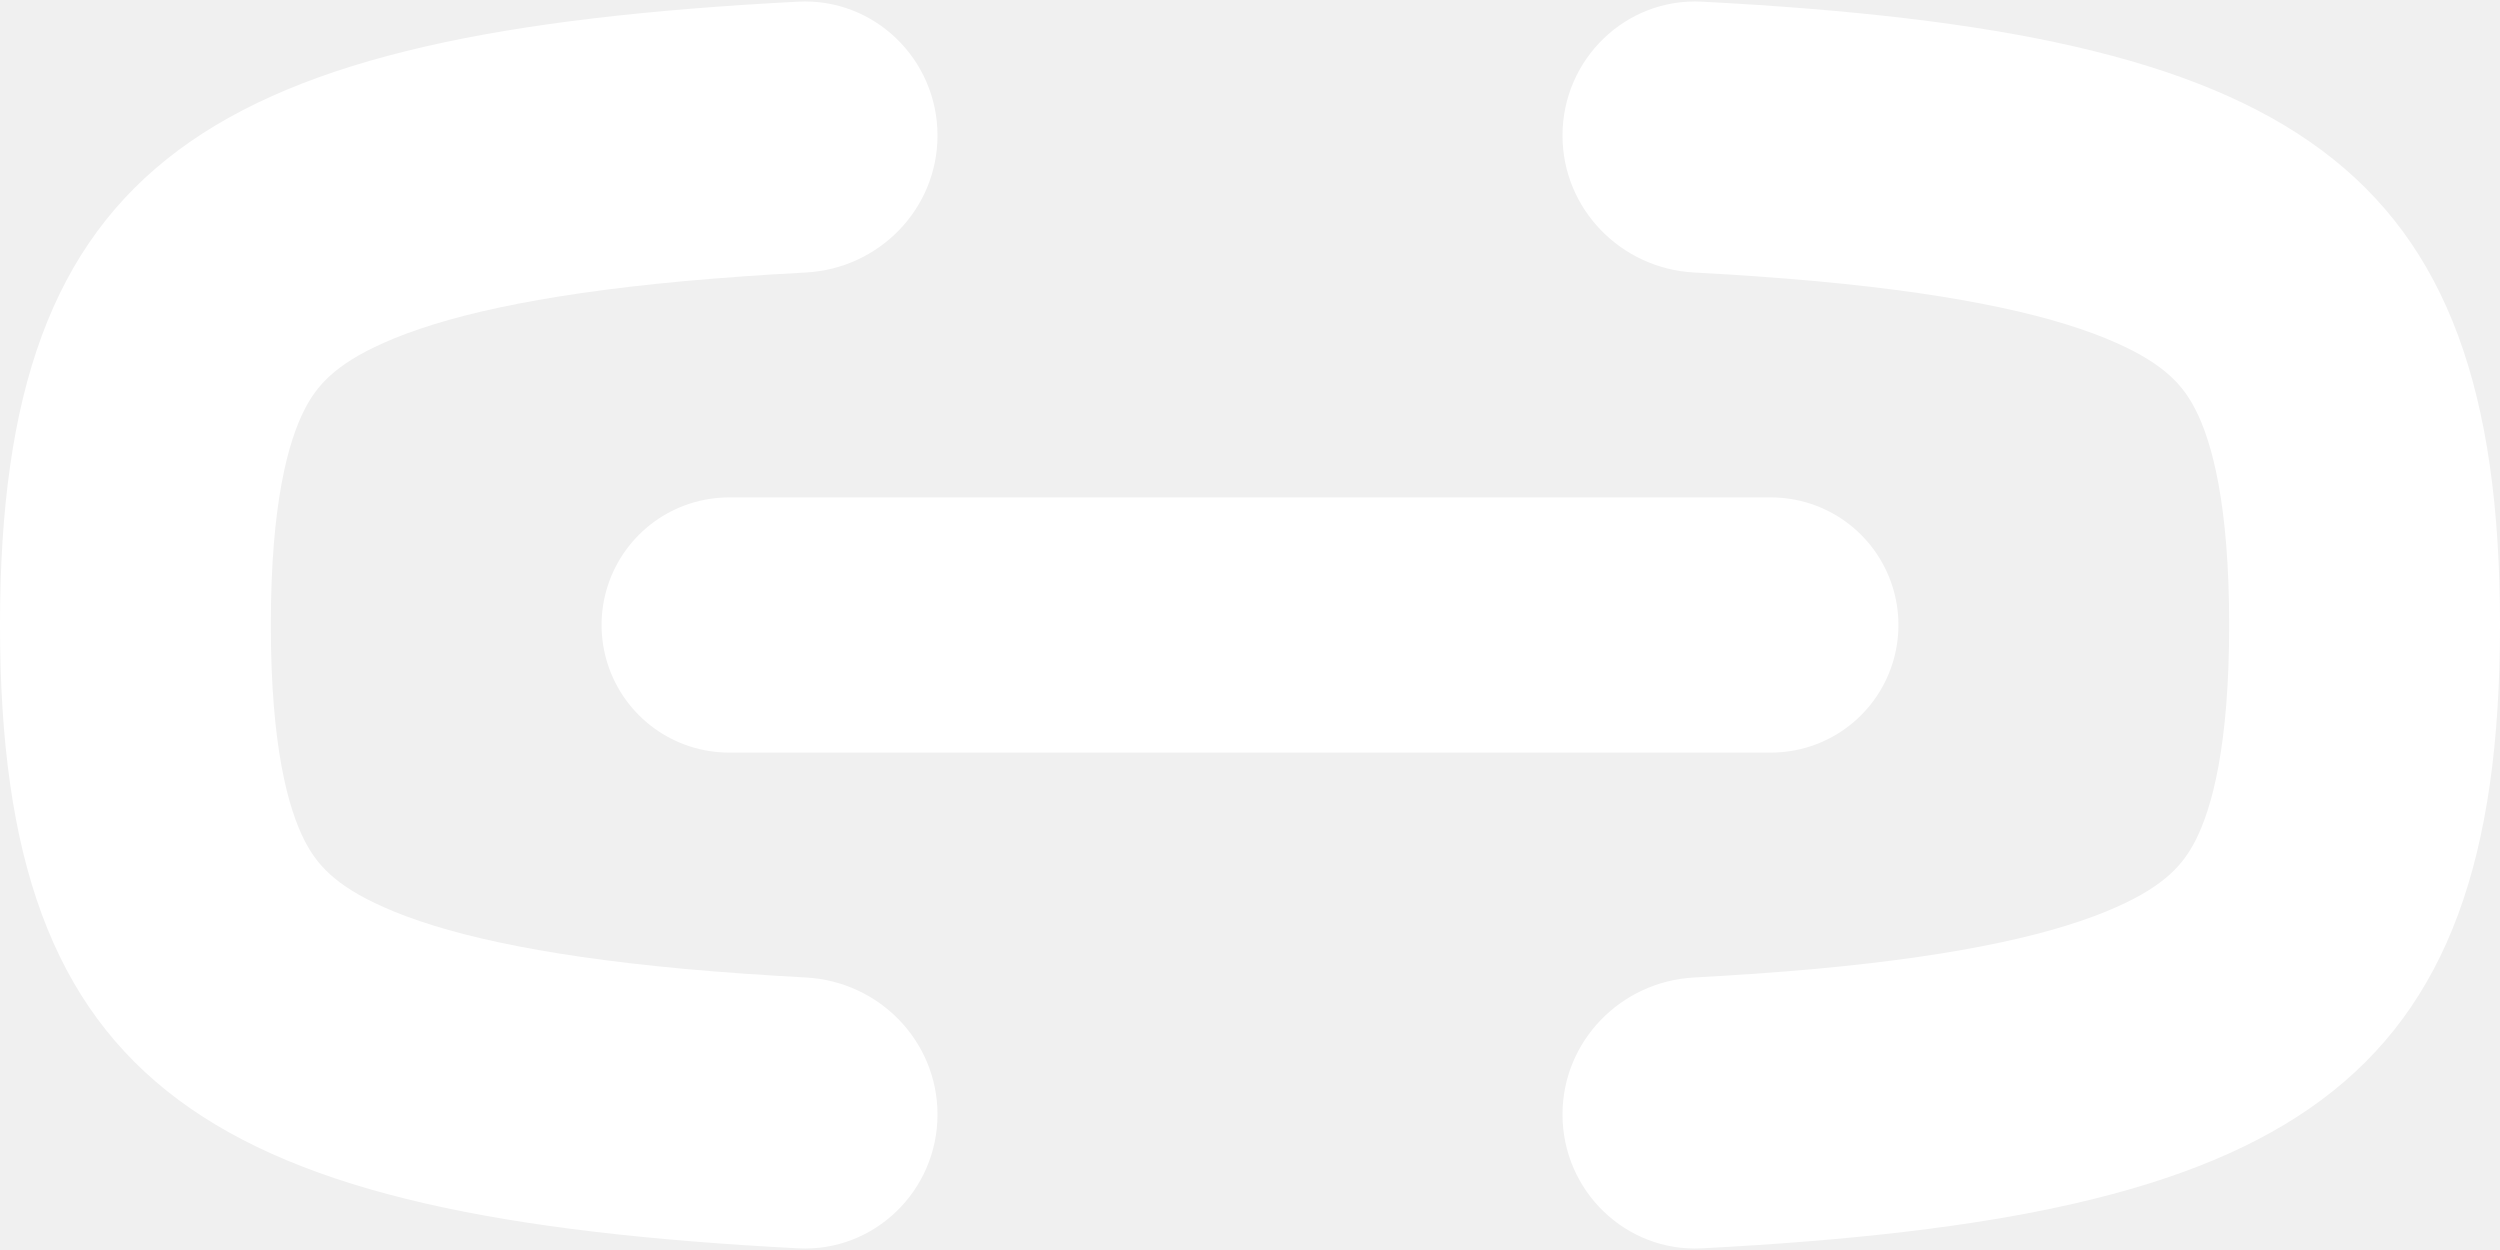
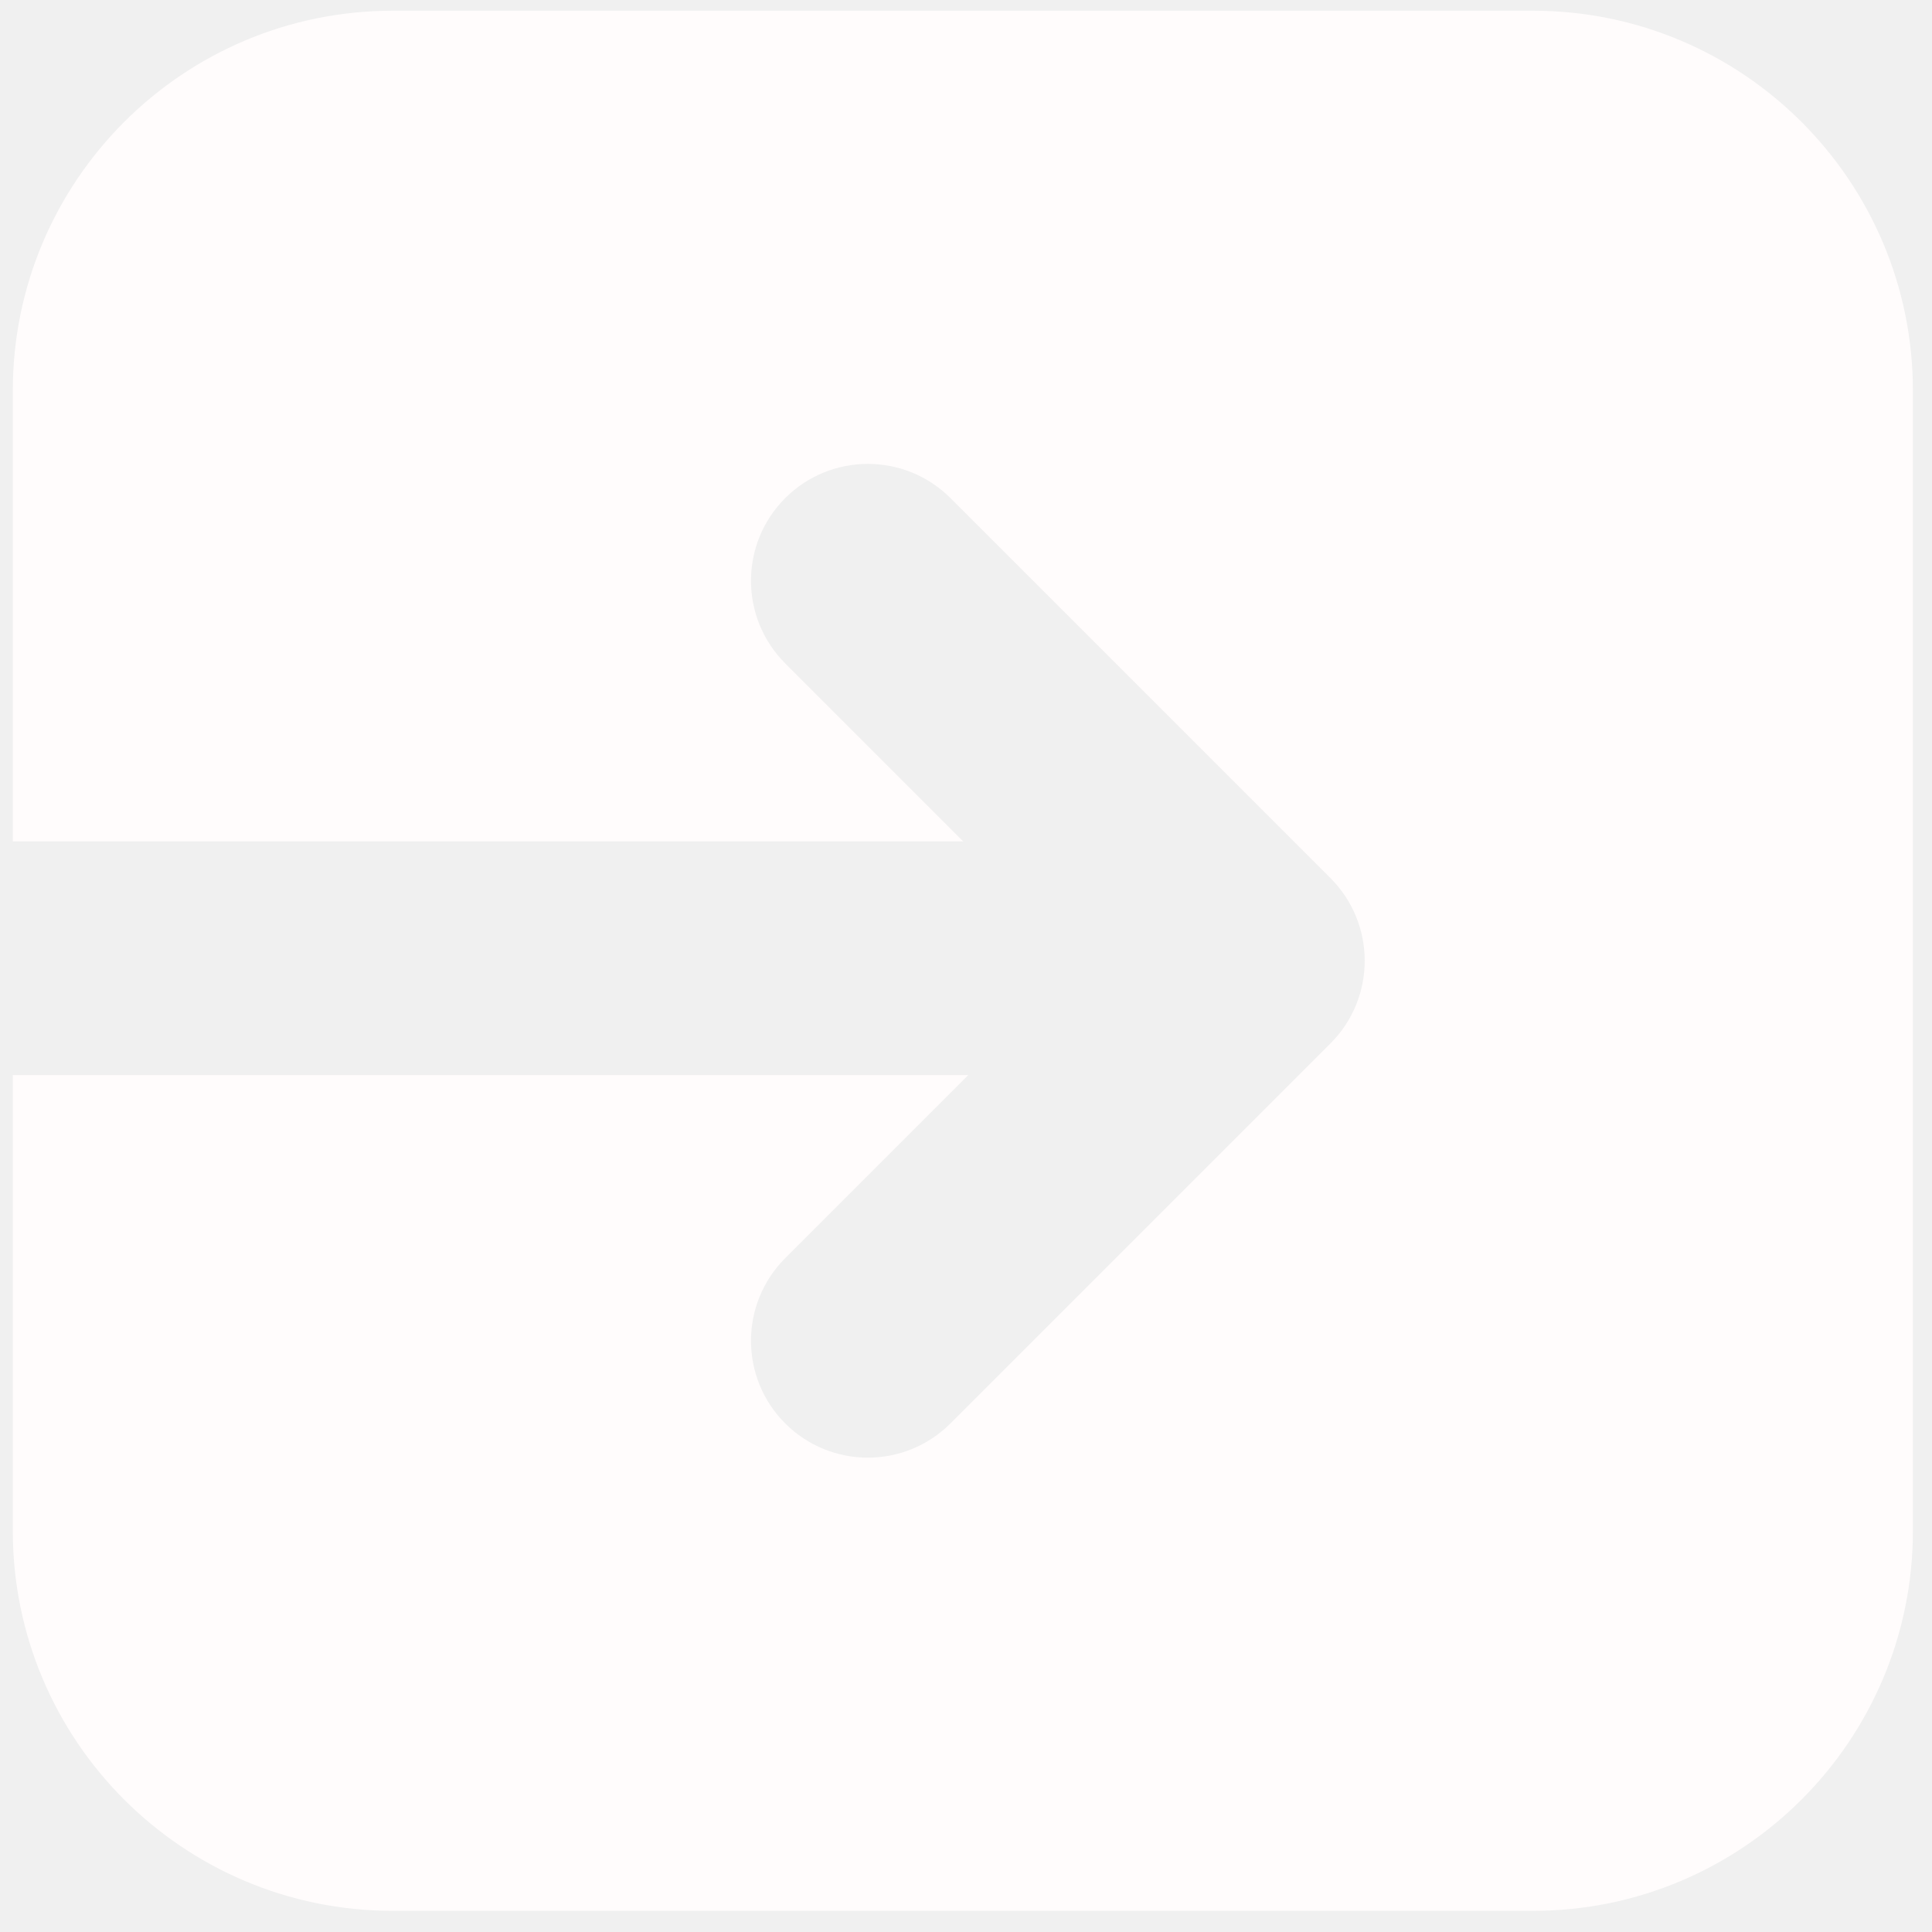
- <svg xmlns="http://www.w3.org/2000/svg" width="24" height="12" viewBox="0 0 24 12" fill="none">
-   <path fill-rule="evenodd" clip-rule="evenodd" d="M9 1.301C9 0.569 8.393 -0.022 7.662 0.016C2.007 0.312 0 1.532 0 6C0 10.468 2.007 11.688 7.662 11.984C8.393 12.022 9 11.431 9 10.699V10.699C9 9.995 8.44 9.422 7.737 9.384C7.322 9.362 6.932 9.334 6.566 9.301C5.125 9.168 4.237 8.955 3.682 8.708C3.209 8.498 3.039 8.293 2.924 8.07C2.767 7.762 2.6 7.167 2.6 6C2.6 4.833 2.767 4.238 2.924 3.931C3.039 3.707 3.209 3.503 3.682 3.292C4.237 3.045 5.125 2.832 6.566 2.699C6.932 2.666 7.322 2.638 7.737 2.616C8.44 2.578 9 2.005 9 1.301V1.301ZM15 10.699C15 9.995 15.56 9.422 16.263 9.384C16.678 9.362 17.068 9.334 17.434 9.301C18.875 9.168 19.763 8.955 20.318 8.708C20.791 8.498 20.961 8.293 21.076 8.07C21.233 7.762 21.4 7.167 21.4 6C21.4 4.833 21.233 4.238 21.076 3.931C20.961 3.707 20.791 3.503 20.318 3.292C19.763 3.045 18.875 2.832 17.434 2.699C17.068 2.666 16.678 2.638 16.263 2.616C15.56 2.578 15 2.005 15 1.301V1.301C15 0.569 15.607 -0.022 16.338 0.016C21.993 0.312 24 1.532 24 6C24 10.468 21.993 11.688 16.338 11.984C15.607 12.022 15 11.431 15 10.699V10.699Z" fill="white" />
-   <path d="M7 6H17" stroke="white" stroke-width="2.45" stroke-linecap="round" stroke-linejoin="round" />
+ <svg xmlns="http://www.w3.org/2000/svg" width="62" height="62" viewBox="0 0 62 62" fill="none">
+   <path fill-rule="evenodd" clip-rule="evenodd" d="M49.192 0.344H12.606C5.871 0.344 0.411 5.804 0.411 12.539V27H30.91L25.198 21.288C23.734 19.824 23.734 17.45 25.198 15.985C26.663 14.521 29.037 14.521 30.502 15.985L42.697 28.18C44.161 29.645 44.161 32.019 42.697 33.484L30.502 45.679C29.037 47.144 26.663 47.144 25.198 45.679C23.734 44.215 23.734 41.84 25.198 40.376L31.074 34.5H0.411V49.125C0.411 55.86 5.871 61.321 12.606 61.321H49.192C55.927 61.321 61.387 55.86 61.387 49.125V12.539C61.387 5.804 55.927 0.344 49.192 0.344Z" fill="#FFFCFC" />
</svg>
